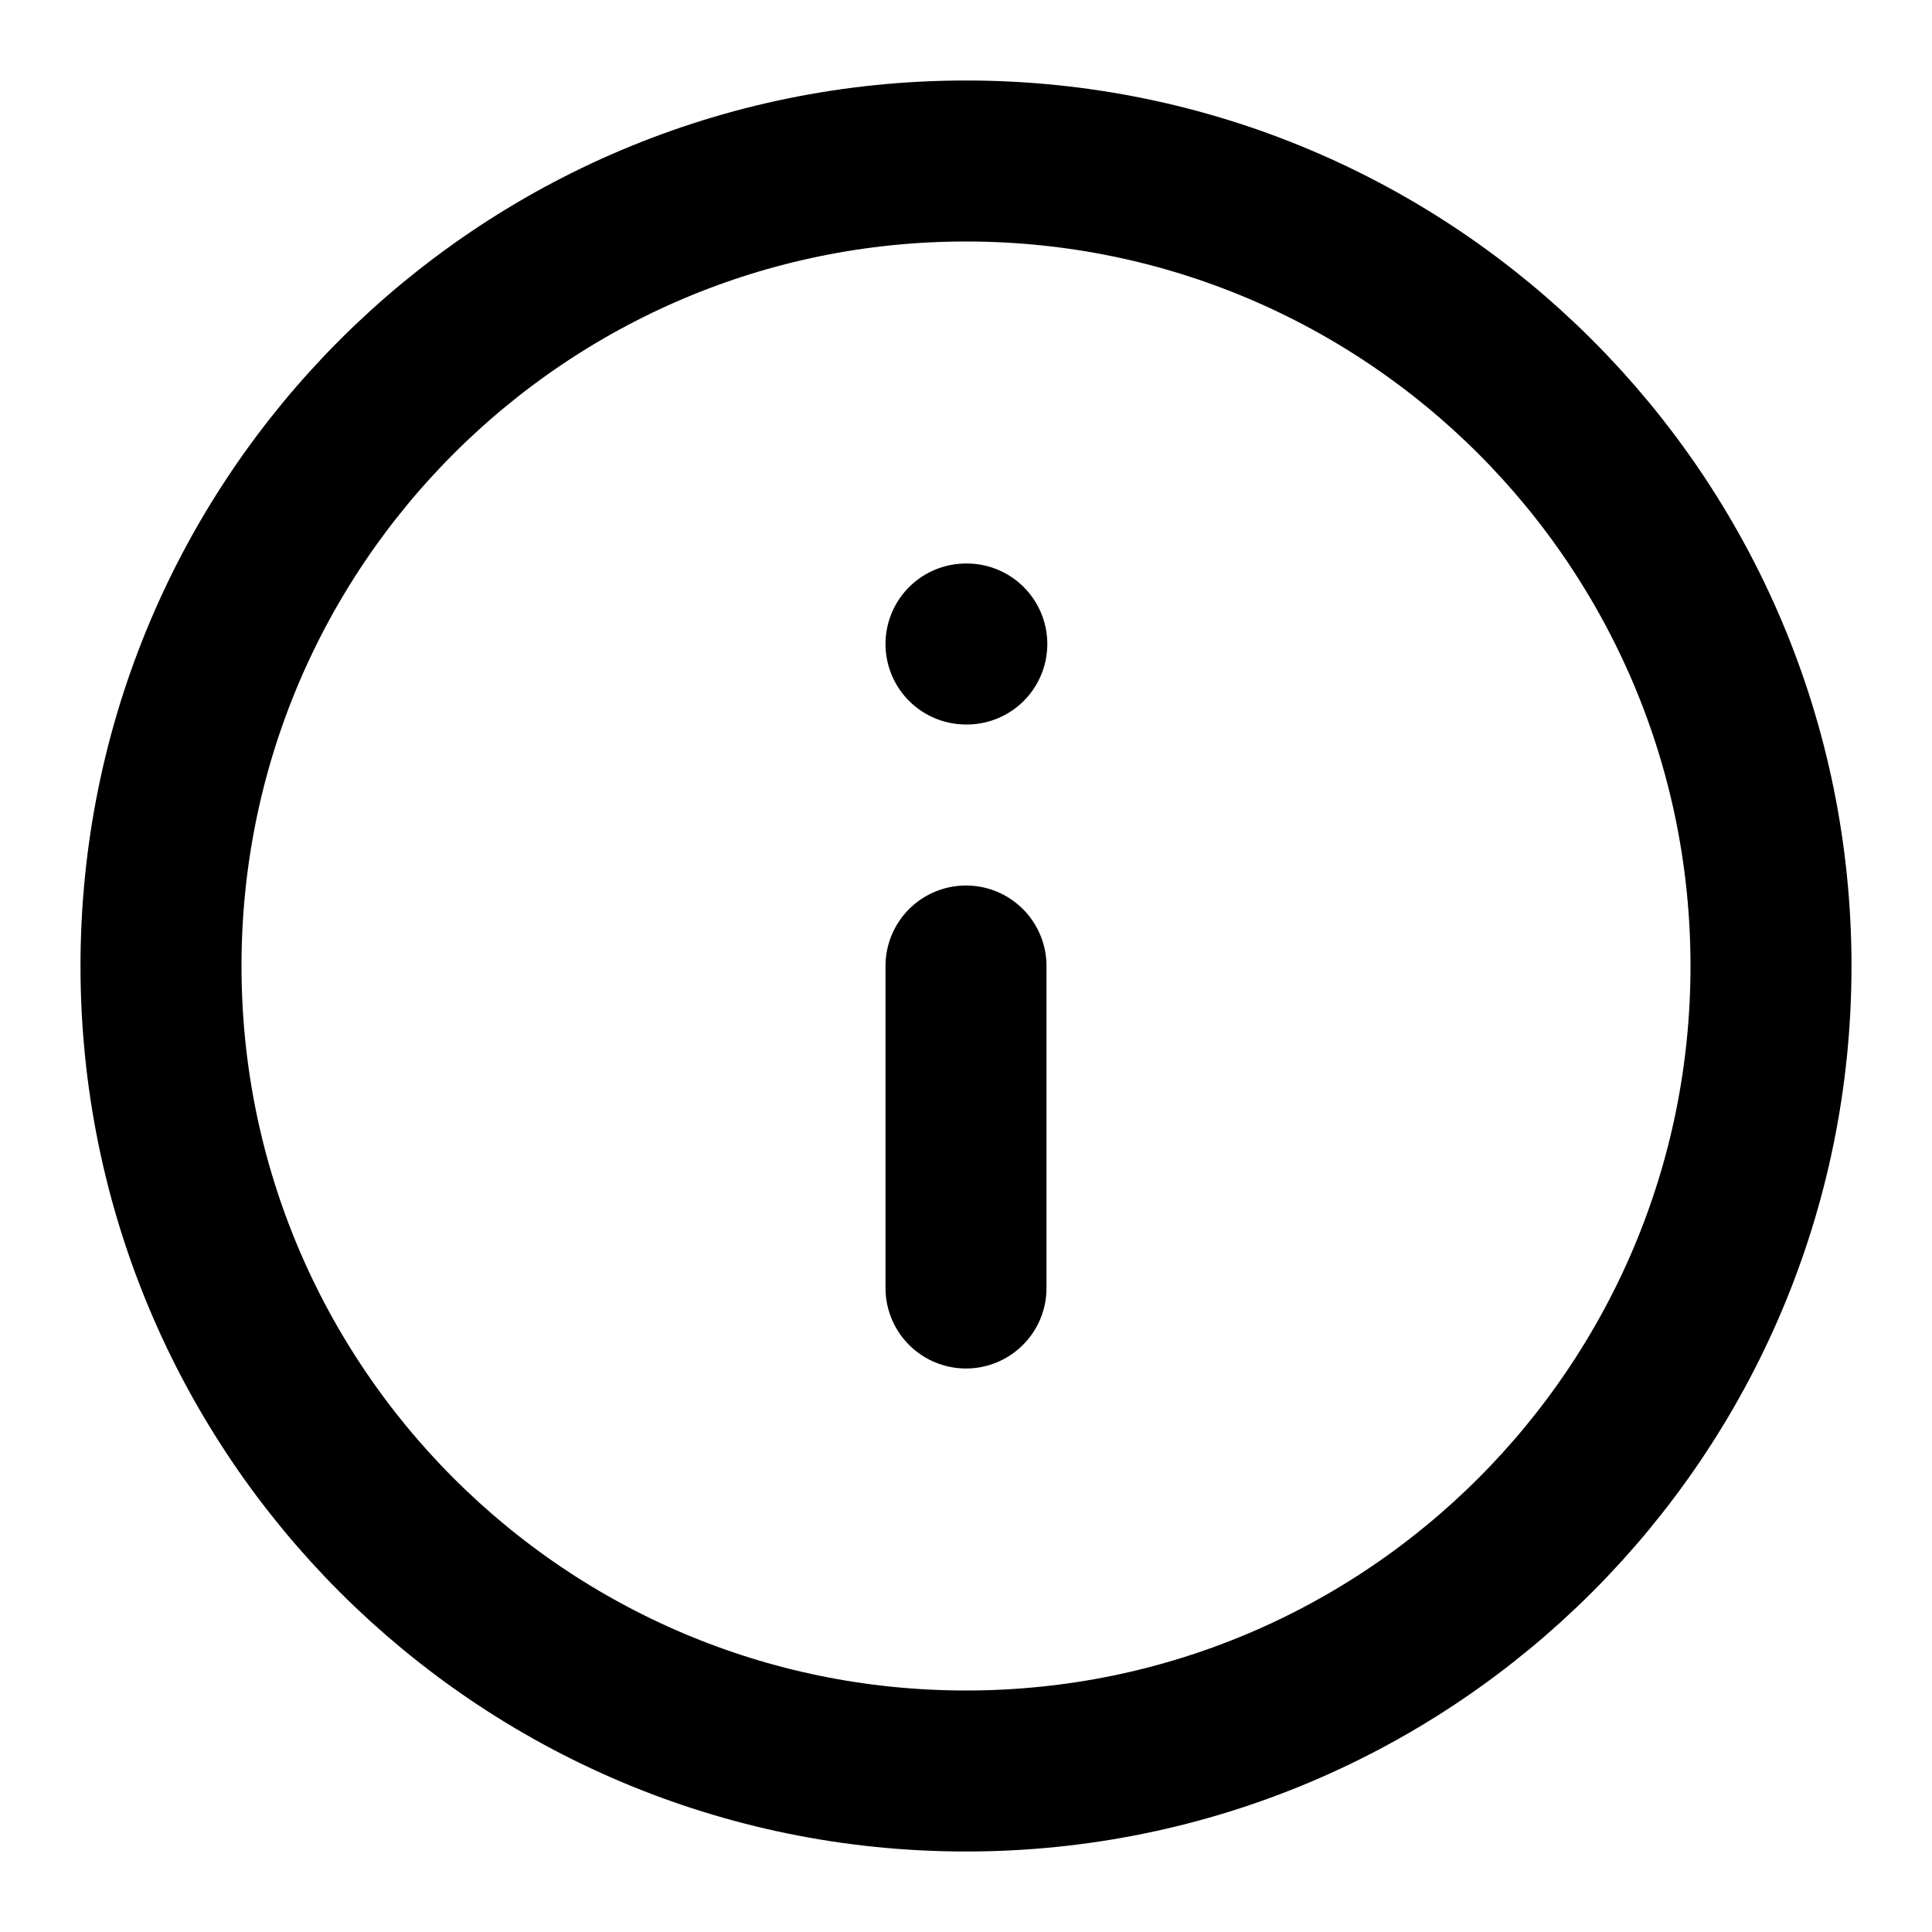
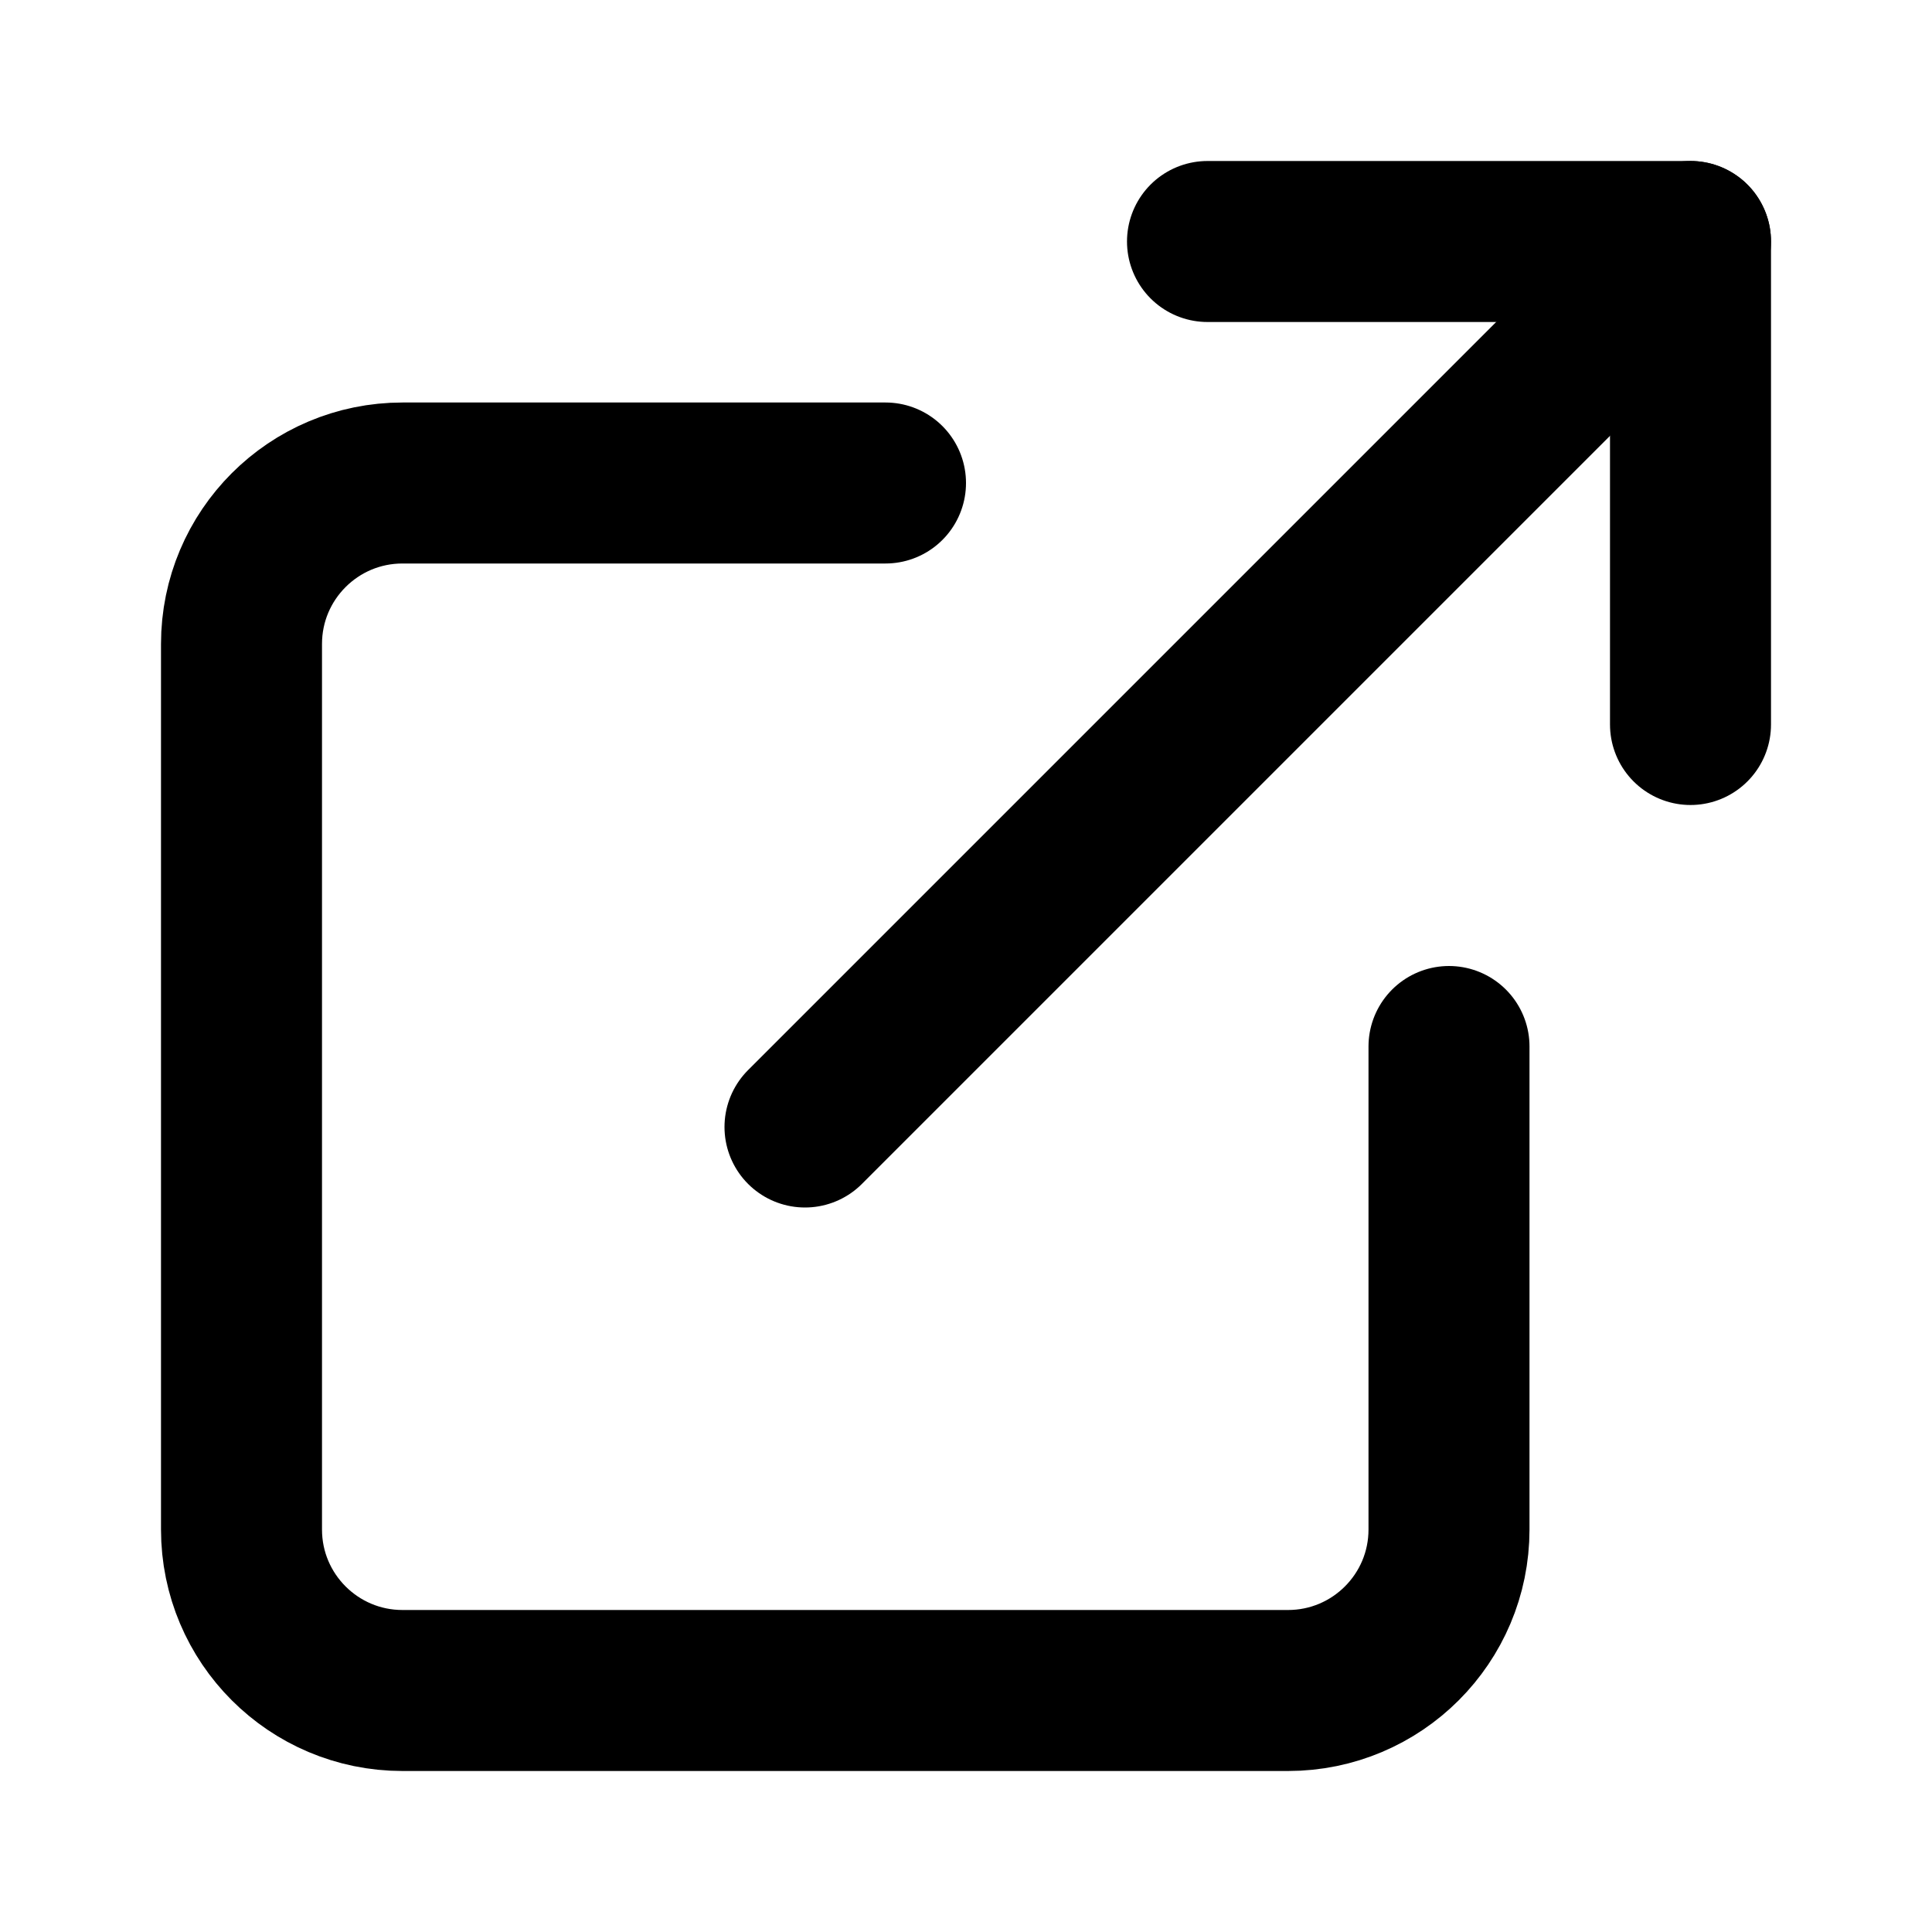
<svg xmlns="http://www.w3.org/2000/svg" width="24" height="24" viewBox="0 0 24 24" fill="none" stroke="currentColor" stroke-width="2" stroke-linecap="round" stroke-linejoin="round">
-   <circle cx="12" cy="12" r="10" />
-   <path d="M12 16v-4" />
-   <path d="M12 8h.01" />
+   <path d="M18 13v6a2 2 0 0 1-2 2H5a2 2 0 0 1-2-2V8a2 2 0 0 1 2-2h6" />
+   <polyline points="15 3 21 3 21 9" />
+   <line x1="10" y1="14" x2="21" y2="3" />
</svg>
